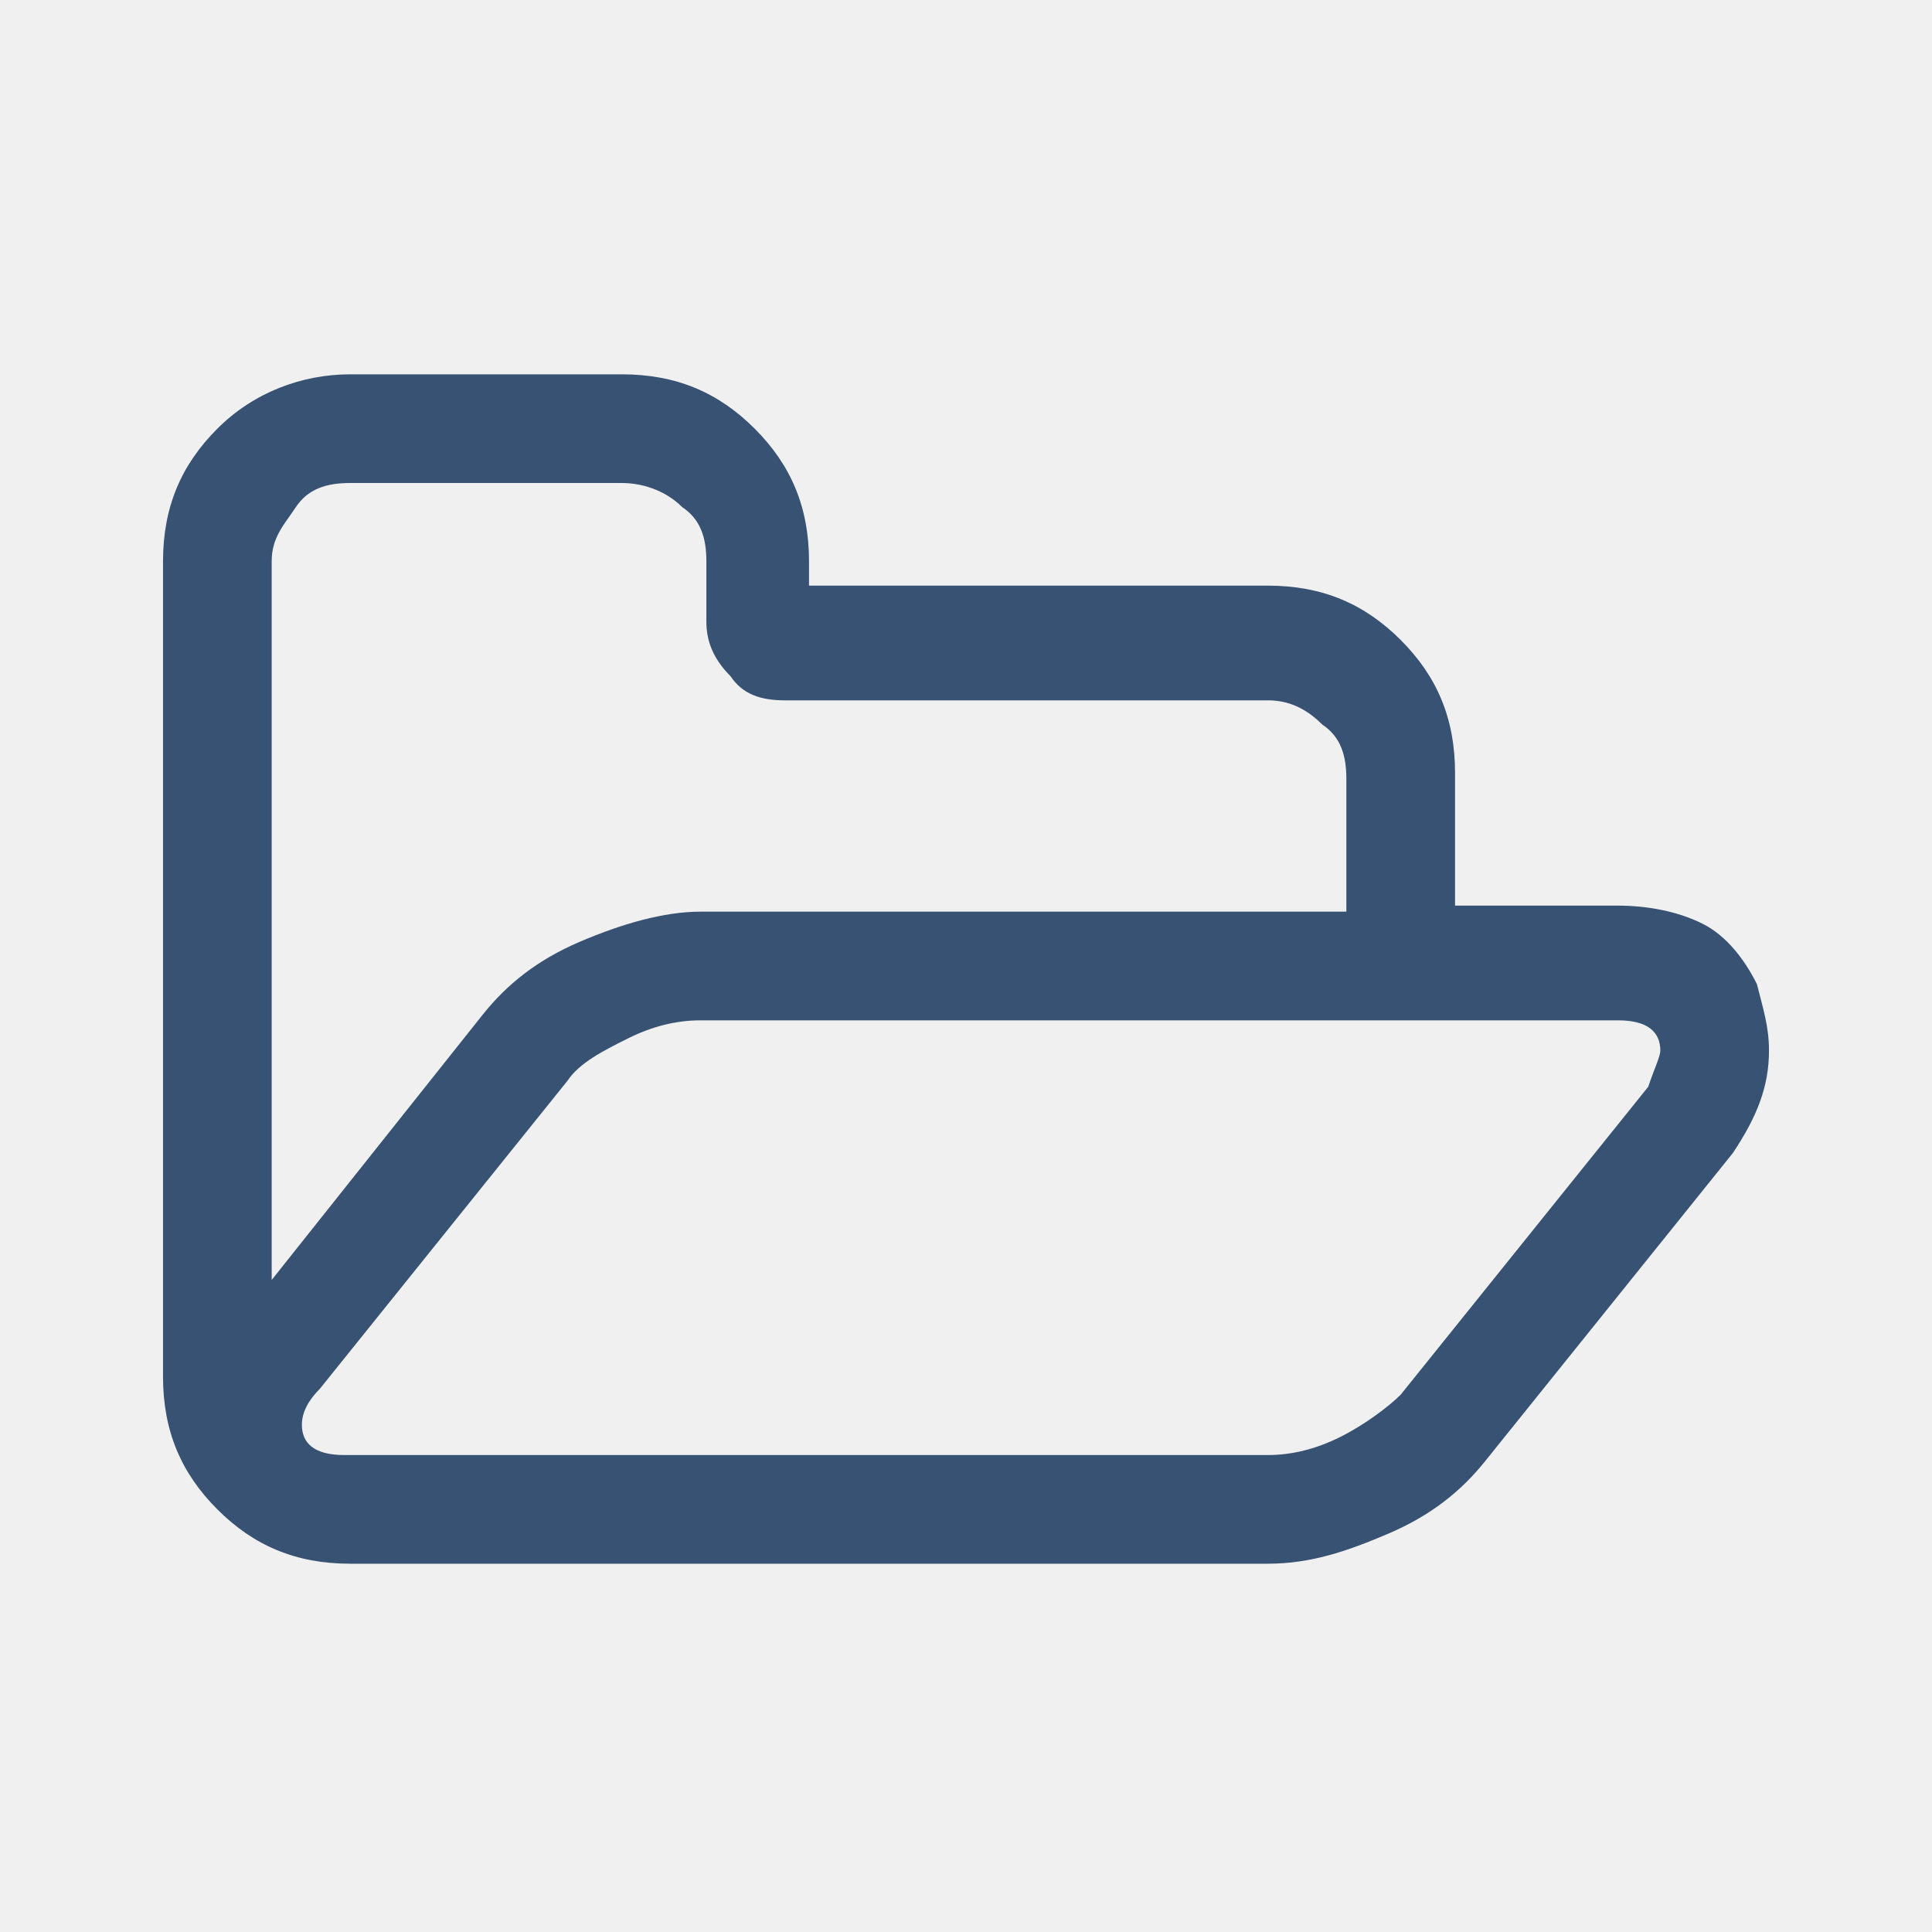
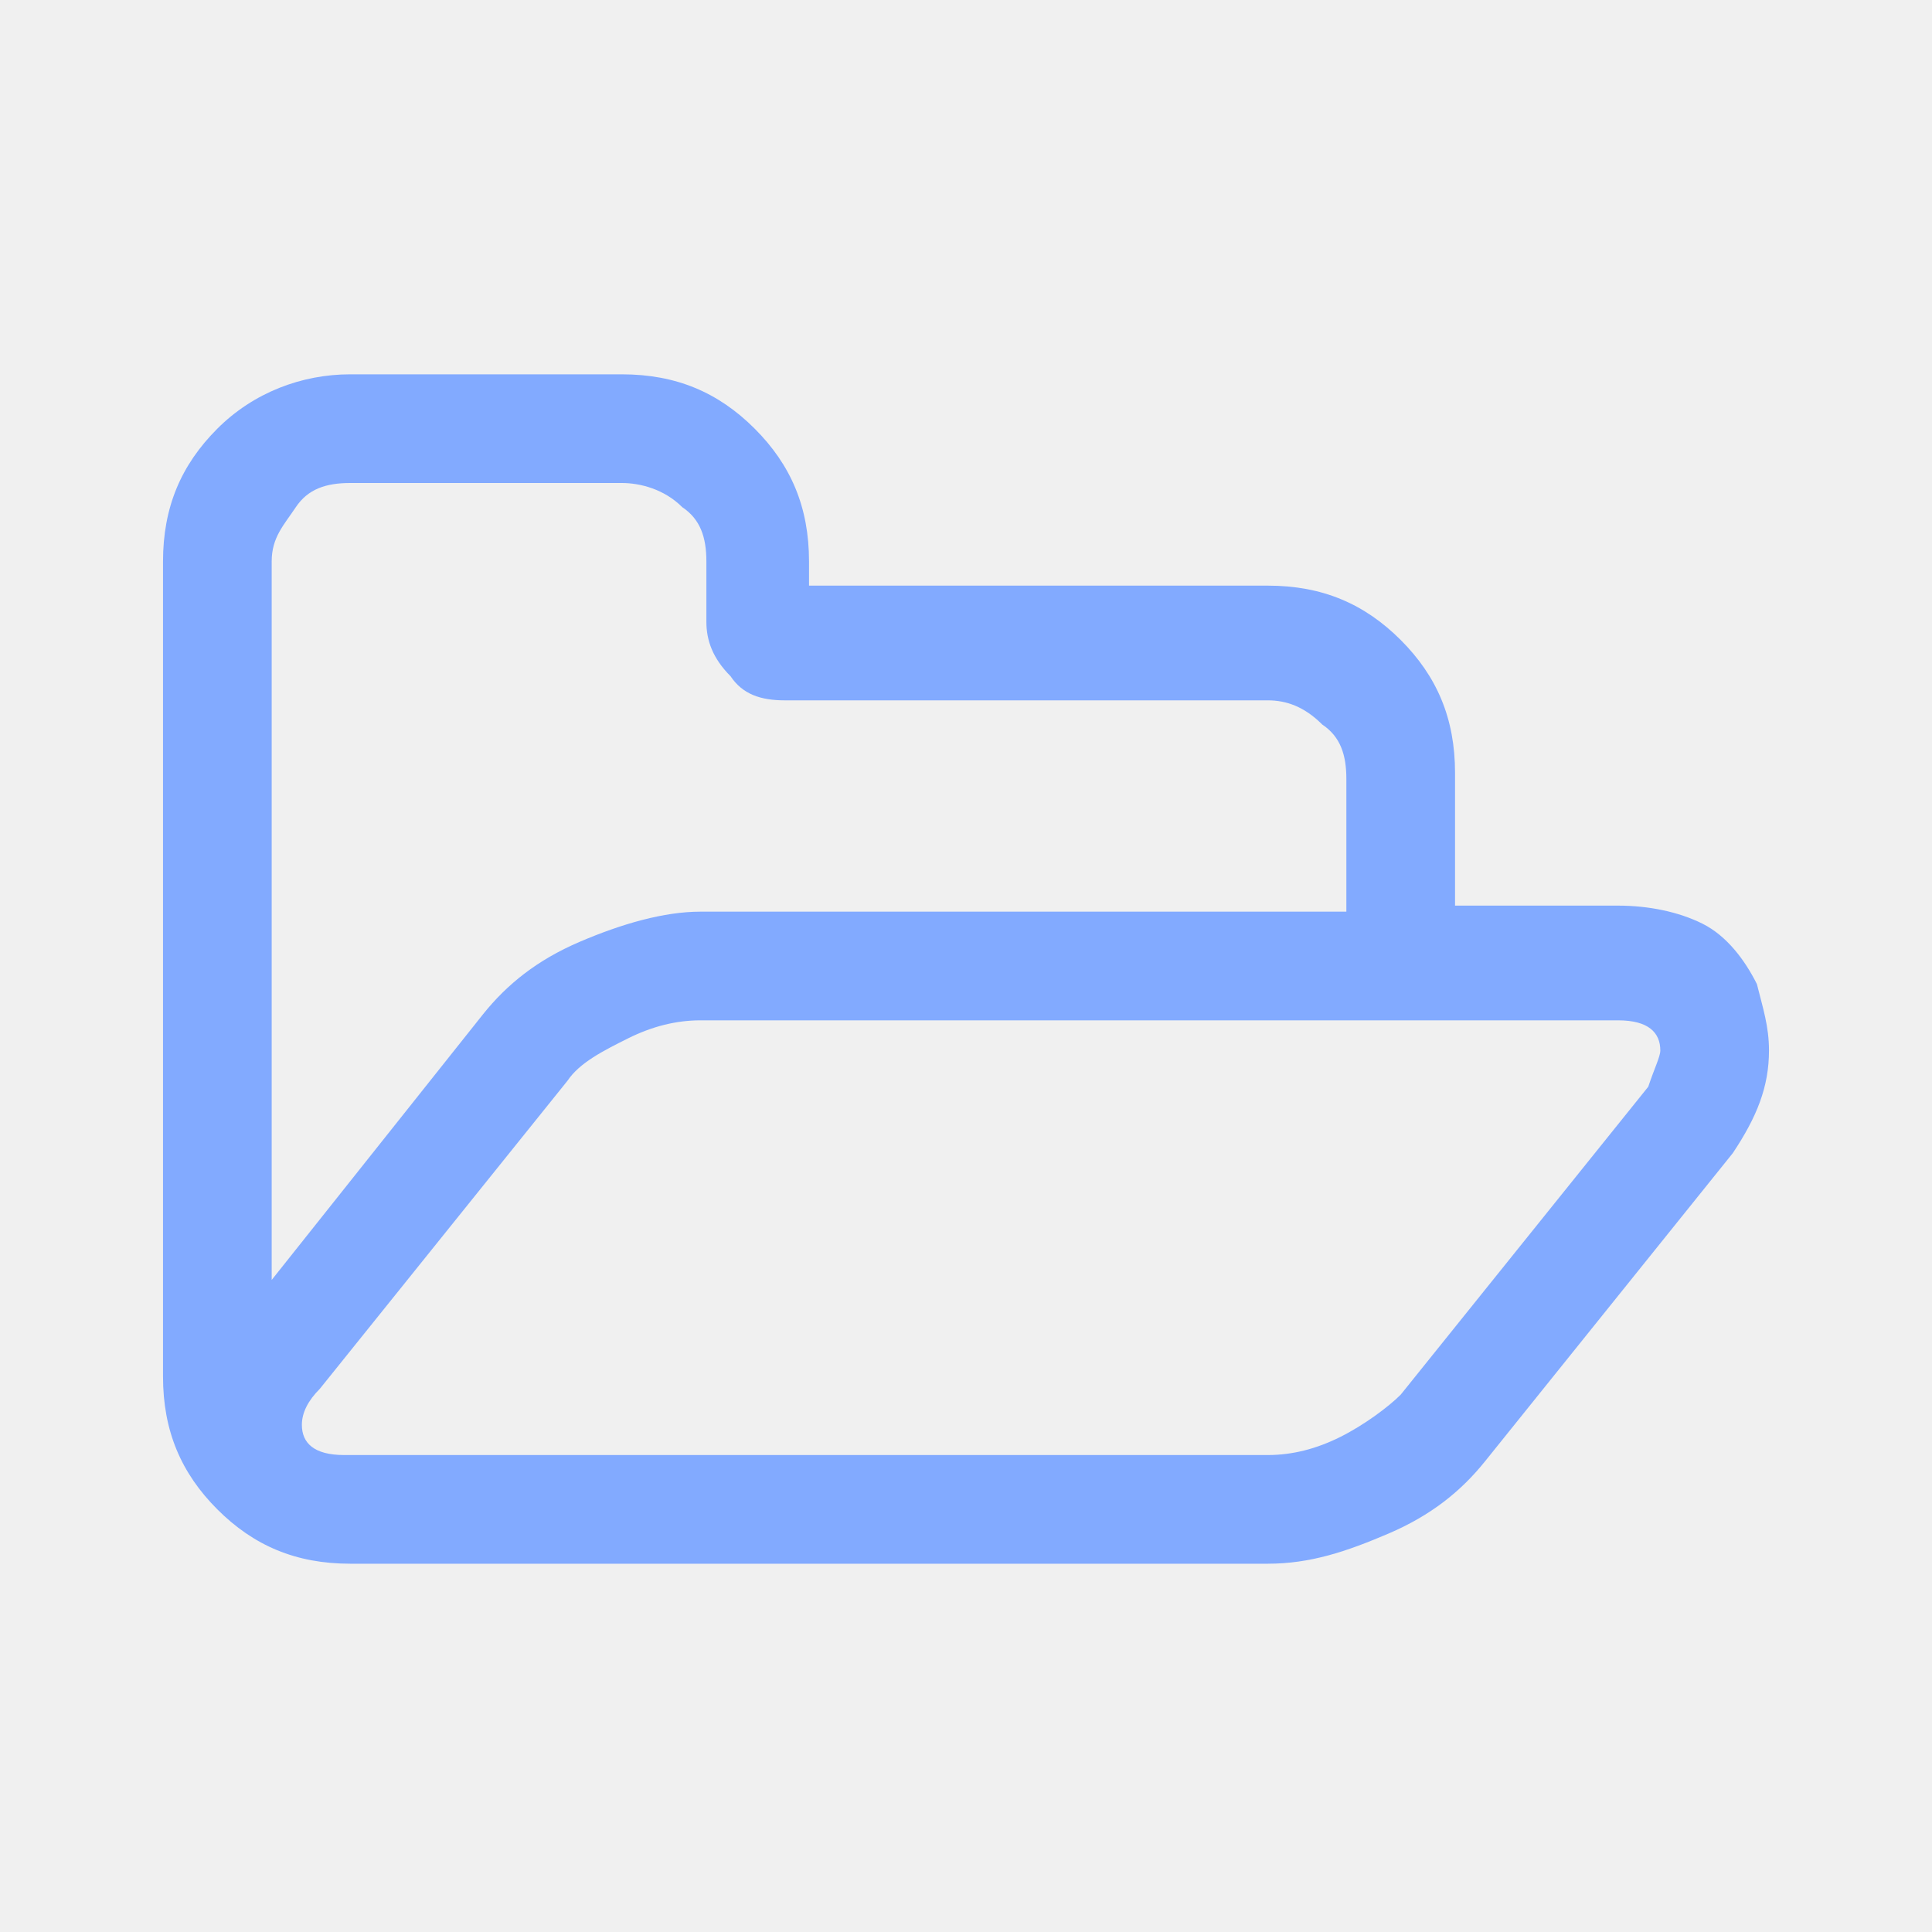
- <svg xmlns="http://www.w3.org/2000/svg" viewBox="0 0 32 32">
-   <path fill="#FFF" d="M28.8 18.6c0 .1 0 .1 0 0 0 .2-.1.3-.2.5.1-.1.2-.3.2-.5" />
-   <path fill="#733737" d="M26.4 17s.1 0 0 0c.1 0 0 0 0 0z" />
-   <path fill="#FFF" d="M26.5 17s-.1 0 0 0c-.1 0 0 0 0 0" />
-   <path fill="#375273" d="M29.3 17.4c0 .6-.2 1.1-.6 1.7l-4.1 5.1c-.4.5-.9.9-1.6 1.2-.7.3-1.3.5-2 .5H5.8c-.9 0-1.6-.3-2.2-.9s-.9-1.3-.9-2.2V9.3c0-.9.3-1.6.9-2.2s1.4-.9 2.2-.9h4.5c.9 0 1.6.3 2.2.9s.9 1.3.9 2.2v.4H21c.9 0 1.6.3 2.2.9.6.6.9 1.3.9 2.2V15h2.7c.5 0 1 .1 1.4.3.4.2.7.6.9 1 .1.4.2.7.2 1.1zm-17.7-2.3h10.7v-2.2c0-.4-.1-.7-.4-.9-.3-.3-.6-.4-.9-.4h-8c-.4 0-.7-.1-.9-.4-.3-.3-.4-.6-.4-.9v-1c0-.4-.1-.7-.4-.9-.3-.3-.7-.4-1-.4H5.8c-.4 0-.7.1-.9.4s-.4.5-.4.9v11.9L8 16.8c.4-.5.9-.9 1.6-1.2.7-.3 1.4-.5 2-.5zm15.9 2.3c0-.3-.2-.5-.7-.5H11.6c-.4 0-.8.1-1.2.3-.4.2-.8.4-1 .7L5.3 23c-.2.2-.3.4-.3.6 0 .3.2.5.7.5H21c.4 0 .8-.1 1.2-.3.4-.2.8-.5 1-.7l4.1-5.1c.1-.3.2-.5.2-.6z" />
+ <svg xmlns="http://www.w3.org/2000/svg" viewBox="0 0 32 32" version="1.1" id="svg180">
+   <defs id="defs184" />
+   <path id="path172" d="M28.8 18.6c0 .1 0 .1 0 0 0 .2-.1.3-.2.5.1-.1.2-.3.2-.5" fill="#ffffff" />
+   <path id="path174" d="M26.4 17s.1 0 0 0c.1 0 0 0 0 0z" fill="#733737" />
+   <path id="path176" d="M26.5 17s-.1 0 0 0c-.1 0 0 0 0 0" fill="#ffffff" />
+   <path id="path178" d="M29.3 17.4c0 .6-.2 1.1-.6 1.7l-4.1 5.1c-.4.5-.9.9-1.6 1.2-.7.3-1.3.5-2 .5H5.8c-.9 0-1.6-.3-2.2-.9s-.9-1.3-.9-2.2V9.3c0-.9.3-1.6.9-2.2s1.4-.9 2.2-.9h4.5c.9 0 1.6.3 2.2.9s.9 1.3.9 2.2v.4H21c.9 0 1.6.3 2.2.9.6.6.9 1.3.9 2.2V15h2.7c.5 0 1 .1 1.4.3.4.2.7.6.9 1 .1.4.2.7.2 1.1zm-17.7-2.3h10.7v-2.2c0-.4-.1-.7-.4-.9-.3-.3-.6-.4-.9-.4h-8c-.4 0-.7-.1-.9-.4-.3-.3-.4-.6-.4-.9v-1c0-.4-.1-.7-.4-.9-.3-.3-.7-.4-1-.4H5.8c-.4 0-.7.1-.9.4s-.4.5-.4.9v11.9L8 16.8c.4-.5.9-.9 1.6-1.2.7-.3 1.4-.5 2-.5zm15.9 2.3c0-.3-.2-.5-.7-.5H11.6c-.4 0-.8.1-1.2.3-.4.2-.8.4-1 .7L5.3 23c-.2.2-.3.4-.3.6 0 .3.2.5.7.5H21c.4 0 .8-.1 1.2-.3.4-.2.8-.5 1-.7l4.1-5.1c.1-.3.2-.5.2-.6z" fill="#82aaff" />
</svg>
